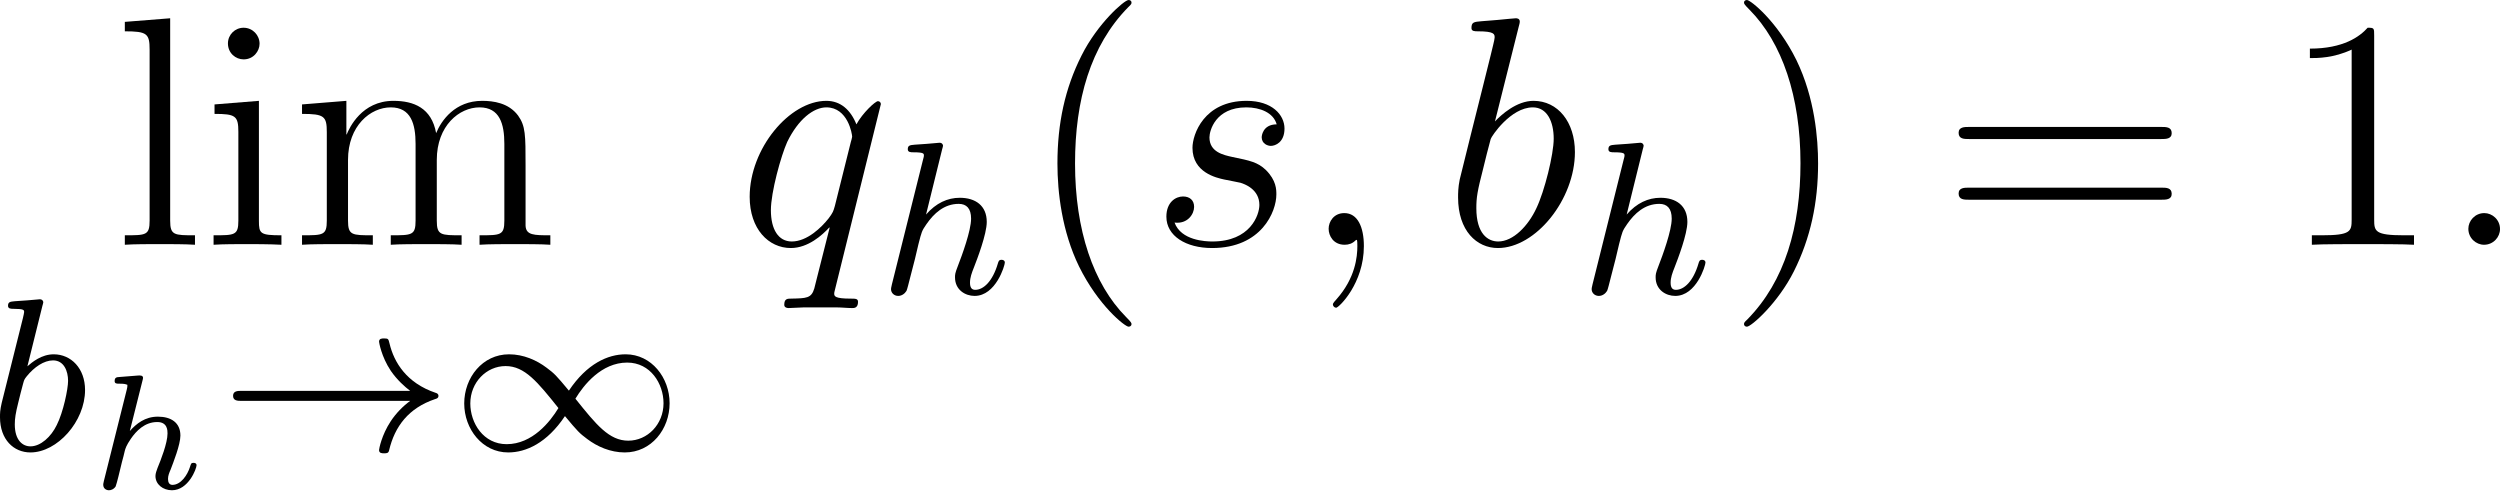
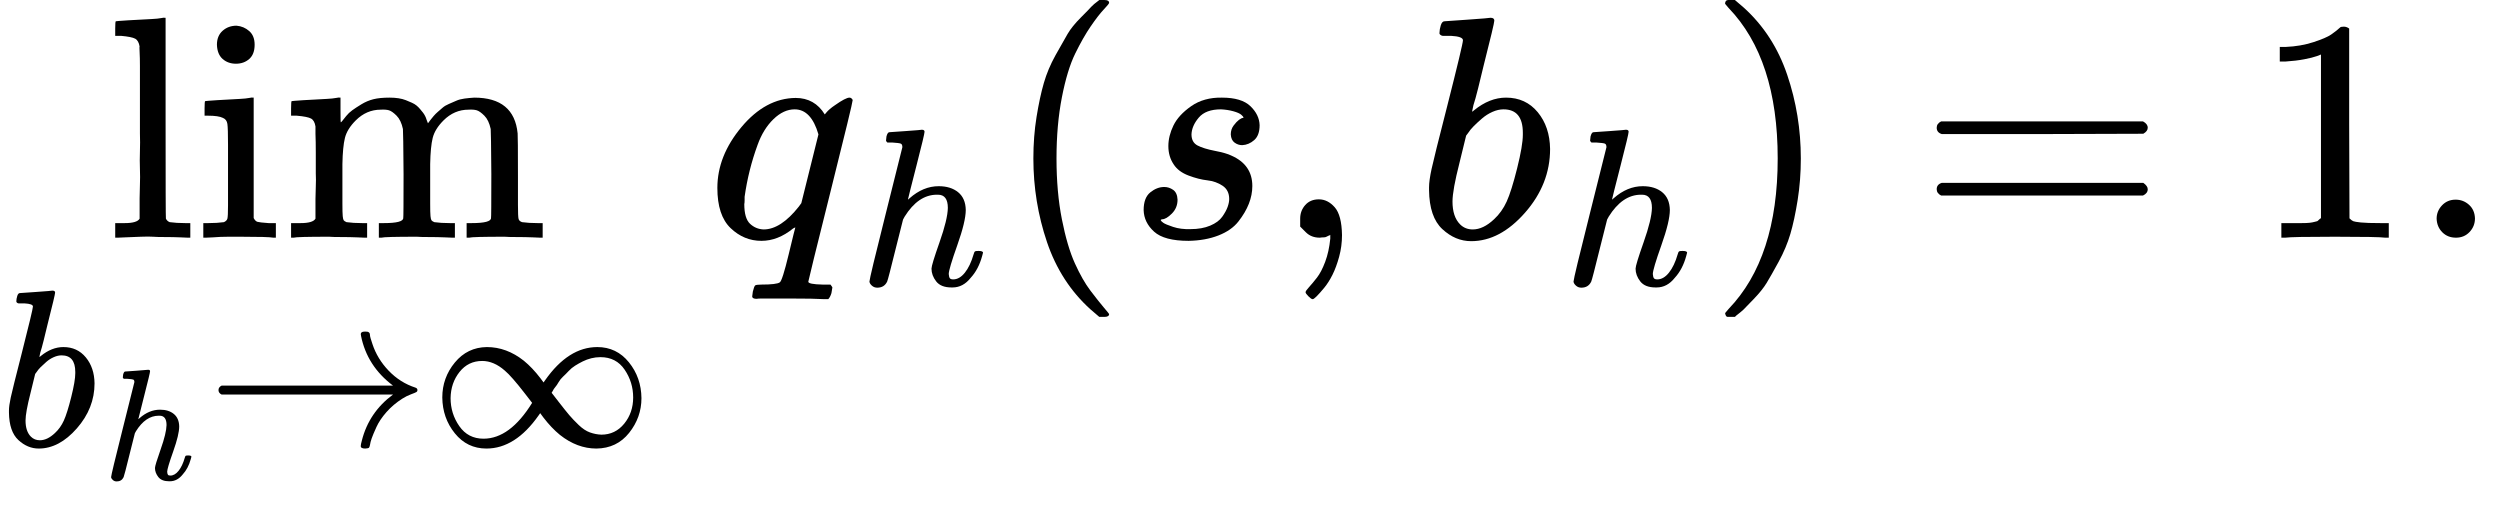
- <svg xmlns="http://www.w3.org/2000/svg" xmlns:xlink="http://www.w3.org/1999/xlink" version="1.1" width="103.488pt" height="20.294pt" viewBox="-.792 -.302 103.488 20.294">
-   <defs>
-     <path id="g3-58" d="M2.2-.574C2.2-.921 1.913-1.16 1.626-1.16C1.279-1.16 1.04-.873 1.04-.586C1.04-.239 1.327 0 1.614 0C1.961 0 2.2-.287 2.2-.574Z" />
-     <path id="g3-59" d="M2.331 .048C2.331-.646 2.104-1.16 1.614-1.16C1.231-1.16 1.04-.849 1.04-.586S1.219 0 1.626 0C1.781 0 1.913-.048 2.02-.155C2.044-.179 2.056-.179 2.068-.179C2.092-.179 2.092-.012 2.092 .048C2.092 .442 2.02 1.219 1.327 1.997C1.196 2.14 1.196 2.164 1.196 2.188C1.196 2.248 1.255 2.307 1.315 2.307C1.411 2.307 2.331 1.423 2.331 .048Z" />
-     <path id="g3-98" d="M2.762-7.998C2.774-8.046 2.798-8.118 2.798-8.177C2.798-8.297 2.678-8.297 2.654-8.297C2.642-8.297 2.212-8.261 1.997-8.237C1.793-8.225 1.614-8.201 1.399-8.189C1.112-8.165 1.028-8.153 1.028-7.938C1.028-7.819 1.148-7.819 1.267-7.819C1.877-7.819 1.877-7.711 1.877-7.592C1.877-7.508 1.781-7.161 1.733-6.946L1.447-5.798C1.327-5.32 .646-2.606 .598-2.391C.538-2.092 .538-1.889 .538-1.733C.538-.514 1.219 .12 1.997 .12C3.383 .12 4.818-1.662 4.818-3.395C4.818-4.495 4.196-5.272 3.3-5.272C2.678-5.272 2.116-4.758 1.889-4.519L2.762-7.998ZM2.008-.12C1.626-.12 1.207-.406 1.207-1.339C1.207-1.733 1.243-1.961 1.459-2.798C1.494-2.953 1.686-3.718 1.733-3.873C1.757-3.969 2.463-5.033 3.276-5.033C3.802-5.033 4.041-4.507 4.041-3.885C4.041-3.312 3.706-1.961 3.407-1.339C3.108-.693 2.558-.12 2.008-.12Z" />
-     <path id="g3-113" d="M5.272-5.153C5.272-5.212 5.224-5.26 5.165-5.26C5.069-5.26 4.603-4.83 4.376-4.411C4.16-4.949 3.79-5.272 3.276-5.272C1.925-5.272 .466-3.527 .466-1.757C.466-.574 1.16 .12 1.973 .12C2.606 .12 3.132-.359 3.383-.634L3.395-.622L2.941 1.172L2.833 1.602C2.726 1.961 2.546 1.961 1.985 1.973C1.853 1.973 1.733 1.973 1.733 2.2C1.733 2.283 1.805 2.319 1.889 2.319C2.056 2.319 2.271 2.295 2.439 2.295H3.658C3.838 2.295 4.041 2.319 4.22 2.319C4.292 2.319 4.435 2.319 4.435 2.092C4.435 1.973 4.34 1.973 4.16 1.973C3.599 1.973 3.563 1.889 3.563 1.793C3.563 1.733 3.575 1.722 3.61 1.566L5.272-5.153ZM3.587-1.423C3.527-1.219 3.527-1.196 3.359-.968C3.096-.634 2.57-.12 2.008-.12C1.518-.12 1.243-.562 1.243-1.267C1.243-1.925 1.614-3.264 1.841-3.766C2.248-4.603 2.809-5.033 3.276-5.033C4.065-5.033 4.22-4.053 4.22-3.957C4.22-3.945 4.184-3.79 4.172-3.766L3.587-1.423Z" />
-     <path id="g3-115" d="M2.726-2.391C2.929-2.355 3.252-2.283 3.324-2.271C3.479-2.224 4.017-2.032 4.017-1.459C4.017-1.088 3.682-.12 2.295-.12C2.044-.12 1.148-.155 .909-.813C1.387-.753 1.626-1.124 1.626-1.387C1.626-1.638 1.459-1.769 1.219-1.769C.956-1.769 .61-1.566 .61-1.028C.61-.323 1.327 .12 2.283 .12C4.101 .12 4.639-1.219 4.639-1.841C4.639-2.02 4.639-2.355 4.256-2.738C3.957-3.025 3.67-3.084 3.025-3.216C2.702-3.288 2.188-3.395 2.188-3.933C2.188-4.172 2.403-5.033 3.539-5.033C4.041-5.033 4.531-4.842 4.651-4.411C4.125-4.411 4.101-3.957 4.101-3.945C4.101-3.694 4.328-3.622 4.435-3.622C4.603-3.622 4.937-3.754 4.937-4.256S4.483-5.272 3.551-5.272C1.985-5.272 1.566-4.041 1.566-3.551C1.566-2.642 2.451-2.451 2.726-2.391Z" />
-     <path id="g1-104" d="M1.991-3.969C1.997-3.993 2.008-4.029 2.008-4.059C2.008-4.154 1.889-4.148 1.817-4.142L1.148-4.089C1.046-4.083 .968-4.077 .968-3.939C.968-3.844 1.046-3.844 1.136-3.844C1.315-3.844 1.357-3.832 1.435-3.802C1.435-3.73 1.435-3.718 1.411-3.622L.574-.281C.55-.185 .55-.155 .55-.143C.55 .006 .669 .06 .759 .06C.819 .06 .927 .036 1.004-.078C1.022-.12 1.076-.317 1.106-.442C1.136-.556 1.201-.831 1.237-.98C1.279-1.136 1.309-1.243 1.339-1.381C1.363-1.47 1.393-1.578 1.56-1.823C1.757-2.11 2.068-2.439 2.529-2.439C2.905-2.439 2.905-2.128 2.905-2.02C2.905-1.668 2.654-1.034 2.54-.759C2.505-.658 2.463-.562 2.463-.46C2.463-.155 2.738 .06 3.067 .06C3.67 .06 3.969-.729 3.969-.861C3.969-.873 3.963-.944 3.856-.944C3.772-.944 3.766-.915 3.73-.801C3.634-.49 3.389-.137 3.084-.137C2.971-.137 2.923-.227 2.923-.353C2.923-.472 2.965-.574 3.019-.699C3.108-.933 3.377-1.608 3.377-1.943C3.377-2.415 3.037-2.636 2.552-2.636C2.08-2.636 1.763-2.379 1.524-2.11L1.991-3.969Z" />
-     <path id="g4-40" d="M3.885 2.905C3.885 2.869 3.885 2.845 3.682 2.642C2.487 1.435 1.817-.538 1.817-2.977C1.817-5.296 2.379-7.293 3.766-8.703C3.885-8.811 3.885-8.835 3.885-8.871C3.885-8.942 3.826-8.966 3.778-8.966C3.622-8.966 2.642-8.106 2.056-6.934C1.447-5.727 1.172-4.447 1.172-2.977C1.172-1.913 1.339-.49 1.961 .789C2.666 2.224 3.646 3.001 3.778 3.001C3.826 3.001 3.885 2.977 3.885 2.905Z" />
-     <path id="g4-41" d="M3.371-2.977C3.371-3.885 3.252-5.368 2.582-6.755C1.877-8.189 .897-8.966 .765-8.966C.717-8.966 .658-8.942 .658-8.871C.658-8.835 .658-8.811 .861-8.608C2.056-7.4 2.726-5.428 2.726-2.989C2.726-.669 2.164 1.327 .777 2.738C.658 2.845 .658 2.869 .658 2.905C.658 2.977 .717 3.001 .765 3.001C.921 3.001 1.901 2.14 2.487 .968C3.096-.251 3.371-1.542 3.371-2.977Z" />
-     <path id="g4-49" d="M3.443-7.663C3.443-7.938 3.443-7.95 3.204-7.95C2.917-7.627 2.319-7.185 1.088-7.185V-6.838C1.363-6.838 1.961-6.838 2.618-7.149V-.921C2.618-.49 2.582-.347 1.53-.347H1.16V0C1.482-.024 2.642-.024 3.037-.024S4.579-.024 4.902 0V-.347H4.531C3.479-.347 3.443-.49 3.443-.921V-7.663Z" />
-     <path id="g4-61" d="M8.07-3.873C8.237-3.873 8.452-3.873 8.452-4.089C8.452-4.316 8.249-4.316 8.07-4.316H1.028C.861-4.316 .646-4.316 .646-4.101C.646-3.873 .849-3.873 1.028-3.873H8.07ZM8.07-1.65C8.237-1.65 8.452-1.65 8.452-1.865C8.452-2.092 8.249-2.092 8.07-2.092H1.028C.861-2.092 .646-2.092 .646-1.877C.646-1.65 .849-1.65 1.028-1.65H8.07Z" />
-     <path id="g4-105" d="M2.08-7.364C2.08-7.675 1.829-7.95 1.494-7.95C1.184-7.95 .921-7.699 .921-7.376C.921-7.018 1.207-6.791 1.494-6.791C1.865-6.791 2.08-7.101 2.08-7.364ZM.43-5.141V-4.794C1.196-4.794 1.303-4.722 1.303-4.136V-.885C1.303-.347 1.172-.347 .395-.347V0C.729-.024 1.303-.024 1.65-.024C1.781-.024 2.475-.024 2.881 0V-.347C2.104-.347 2.056-.406 2.056-.873V-5.272L.43-5.141Z" />
-     <path id="g4-108" d="M2.056-8.297L.395-8.165V-7.819C1.207-7.819 1.303-7.735 1.303-7.149V-.885C1.303-.347 1.172-.347 .395-.347V0C.729-.024 1.315-.024 1.674-.024S2.63-.024 2.965 0V-.347C2.2-.347 2.056-.347 2.056-.885V-8.297Z" />
-     <path id="g4-109" d="M8.572-2.905C8.572-4.017 8.572-4.352 8.297-4.734C7.95-5.2 7.388-5.272 6.982-5.272C5.99-5.272 5.487-4.555 5.296-4.089C5.129-5.009 4.483-5.272 3.73-5.272C2.57-5.272 2.116-4.28 2.02-4.041H2.008V-5.272L.383-5.141V-4.794C1.196-4.794 1.291-4.71 1.291-4.125V-.885C1.291-.347 1.16-.347 .383-.347V0C.693-.024 1.339-.024 1.674-.024C2.02-.024 2.666-.024 2.977 0V-.347C2.212-.347 2.068-.347 2.068-.885V-3.108C2.068-4.364 2.893-5.033 3.634-5.033S4.543-4.423 4.543-3.694V-.885C4.543-.347 4.411-.347 3.634-.347V0C3.945-.024 4.591-.024 4.926-.024C5.272-.024 5.918-.024 6.229 0V-.347C5.464-.347 5.32-.347 5.32-.885V-3.108C5.32-4.364 6.145-5.033 6.886-5.033S7.795-4.423 7.795-3.694V-.885C7.795-.347 7.663-.347 6.886-.347V0C7.197-.024 7.843-.024 8.177-.024C8.524-.024 9.17-.024 9.48 0V-.347C8.883-.347 8.584-.347 8.572-.705V-2.905Z" />
-     <path id="g0-33" d="M6.958-1.809C6.687-1.61 6.44-1.355 6.249-1.068C5.906-.55 5.818-.04 5.818-.008C5.818 .112 5.93 .112 6.001 .112C6.089 .112 6.161 .112 6.185 .008C6.392-.877 6.902-1.546 7.867-1.873C7.93-1.889 7.994-1.913 7.994-1.993S7.922-2.096 7.89-2.104C6.83-2.463 6.368-3.212 6.201-3.913C6.161-4.073 6.161-4.097 6.001-4.097C5.93-4.097 5.818-4.097 5.818-3.977C5.818-3.961 5.898-3.435 6.249-2.909C6.48-2.574 6.759-2.327 6.958-2.176H.773C.646-2.176 .47-2.176 .47-1.993S.646-1.809 .773-1.809H6.958Z" />
-     <path id="g0-49" d="M4.304-2.184C3.834-2.75 3.77-2.813 3.491-3.021C3.124-3.3 2.638-3.515 2.112-3.515C1.14-3.515 .47-2.662 .47-1.714C.47-.781 1.132 .08 2.08 .08C2.734 .08 3.499-.263 4.16-1.251C4.631-.685 4.694-.622 4.973-.414C5.34-.135 5.826 .08 6.352 .08C7.325 .08 7.994-.773 7.994-1.722C7.994-2.654 7.333-3.515 6.384-3.515C5.731-3.515 4.965-3.172 4.304-2.184ZM4.543-1.889C4.846-2.391 5.499-3.212 6.44-3.212C7.293-3.212 7.771-2.439 7.771-1.722C7.771-.948 7.181-.351 6.48-.351S5.308-.933 4.543-1.889ZM3.921-1.546C3.618-1.044 2.965-.223 2.024-.223C1.172-.223 .693-.996 .693-1.714C.693-2.487 1.283-3.084 1.985-3.084S3.156-2.503 3.921-1.546Z" />
-     <path id="g2-98" d="M1.945-5.292C1.953-5.308 1.977-5.412 1.977-5.42C1.977-5.46 1.945-5.531 1.849-5.531C1.817-5.531 1.57-5.507 1.387-5.491L.94-5.46C.765-5.444 .685-5.436 .685-5.292C.685-5.181 .797-5.181 .893-5.181C1.275-5.181 1.275-5.133 1.275-5.061C1.275-5.013 1.196-4.694 1.148-4.511L.454-1.737C.391-1.467 .391-1.347 .391-1.211C.391-.391 .893 .08 1.506 .08C2.487 .08 3.507-1.052 3.507-2.208C3.507-2.997 2.997-3.515 2.359-3.515C1.913-3.515 1.57-3.228 1.395-3.076L1.945-5.292ZM1.506-.143C1.219-.143 .933-.367 .933-.948C.933-1.164 .964-1.363 1.06-1.745C1.116-1.977 1.172-2.2 1.235-2.431C1.275-2.574 1.275-2.59 1.371-2.71C1.642-3.045 2-3.292 2.335-3.292C2.734-3.292 2.885-2.901 2.885-2.542C2.885-2.248 2.71-1.395 2.471-.925C2.264-.494 1.881-.143 1.506-.143Z" />
-     <path id="g2-104" d="M2.327-5.292C2.335-5.308 2.359-5.412 2.359-5.42C2.359-5.46 2.327-5.531 2.232-5.531C2.2-5.531 1.953-5.507 1.769-5.491L1.323-5.46C1.148-5.444 1.068-5.436 1.068-5.292C1.068-5.181 1.18-5.181 1.275-5.181C1.658-5.181 1.658-5.133 1.658-5.061C1.658-5.037 1.658-5.021 1.618-4.878L.486-.343C.454-.223 .454-.175 .454-.167C.454-.032 .566 .08 .717 .08C.845 .08 .956 0 1.02-.104C1.044-.151 1.108-.406 1.148-.566L1.331-1.275C1.355-1.395 1.435-1.698 1.459-1.817C1.578-2.279 1.578-2.295 1.753-2.55C2.024-2.941 2.399-3.292 2.933-3.292C3.22-3.292 3.387-3.124 3.387-2.75C3.387-2.311 3.053-1.403 2.901-1.012C2.798-.749 2.798-.701 2.798-.598C2.798-.143 3.172 .08 3.515 .08C4.296 .08 4.623-1.036 4.623-1.14C4.623-1.219 4.559-1.243 4.503-1.243C4.407-1.243 4.392-1.188 4.368-1.108C4.176-.454 3.842-.143 3.539-.143C3.411-.143 3.347-.223 3.347-.406S3.411-.765 3.491-.964C3.61-1.267 3.961-2.184 3.961-2.63C3.961-3.228 3.547-3.515 2.973-3.515C2.527-3.515 2.104-3.324 1.737-2.901L2.327-5.292Z" />
-   </defs>
-   <g id="page1" transform="matrix(1.13 0 0 1.13 -212.1067 -80.795)">
-     <use x="191.182" y="80.199" xlink:href="#g4-108" />
-     <use x="194.433" y="80.199" xlink:href="#g4-105" />
-     <use x="197.685" y="80.199" xlink:href="#g4-109" />
-     <use x="186.613" y="87.727" xlink:href="#g2-98" />
-     <use x="190.236" y="89.132" xlink:href="#g1-104" />
-     <use x="195.072" y="87.727" xlink:href="#g0-33" />
-     <use x="203.54" y="87.727" xlink:href="#g0-49" />
-     <use x="214.001" y="80.199" xlink:href="#g3-113" />
-     <use x="219.191" y="81.993" xlink:href="#g2-104" />
-     <use x="224.569" y="80.199" xlink:href="#g4-40" />
-     <use x="229.122" y="80.199" xlink:href="#g3-115" />
-     <use x="234.636" y="80.199" xlink:href="#g3-59" />
-     <use x="239.88" y="80.199" xlink:href="#g3-98" />
-     <use x="244.857" y="81.993" xlink:href="#g2-104" />
-     <use x="250.235" y="80.199" xlink:href="#g4-41" />
-     <use x="258.108" y="80.199" xlink:href="#g4-61" />
-     <use x="270.534" y="80.199" xlink:href="#g4-49" />
-     <use x="276.387" y="80.199" xlink:href="#g3-58" />
+ <svg xmlns="http://www.w3.org/2000/svg" style="vertical-align: -1.967ex;" width="17.85ex" height="3.664ex" role="img" focusable="false" viewBox="0 -750 7889.7 1619.3">
+   <g stroke="currentColor" fill="currentColor" stroke-width="0" transform="scale(1,-1)">
+     <g data-mml-node="math">
+       <g data-mml-node="munder">
+         <g data-mml-node="mo" transform="translate(337.6,0)">
+           <path data-c="6C" d="M42 46H56Q95 46 103 60V68Q103 77 103 91T103 124T104 167T104 217T104 272T104 329Q104 366 104 407T104 482T104 542T103 586T103 603Q100 622 89 628T44 637H26V660Q26 683 28 683L38 684Q48 685 67 686T104 688Q121 689 141 690T171 693T182 694H185V379Q185 62 186 60Q190 52 198 49Q219 46 247 46H263V0H255L232 1Q209 2 183 2T145 3T107 3T57 1L34 0H26V46H42Z" />
+           <path data-c="69" d="M69 609Q69 637 87 653T131 669Q154 667 171 652T188 609Q188 579 171 564T129 549Q104 549 87 564T69 609ZM247 0Q232 3 143 3Q132 3 106 3T56 1L34 0H26V46H42Q70 46 91 49Q100 53 102 60T104 102V205V293Q104 345 102 359T88 378Q74 385 41 385H30V408Q30 431 32 431L42 432Q52 433 70 434T106 436Q123 437 142 438T171 441T182 442H185V62Q190 52 197 50T232 46H255V0H247Z" transform="translate(278,0)" />
+           <path data-c="6D" d="M41 46H55Q94 46 102 60V68Q102 77 102 91T102 122T103 161T103 203Q103 234 103 269T102 328V351Q99 370 88 376T43 385H25V408Q25 431 27 431L37 432Q47 433 65 434T102 436Q119 437 138 438T167 441T178 442H181V402Q181 364 182 364T187 369T199 384T218 402T247 421T285 437Q305 442 336 442Q351 442 364 440T387 434T406 426T421 417T432 406T441 395T448 384T452 374T455 366L457 361L460 365Q463 369 466 373T475 384T488 397T503 410T523 422T546 432T572 439T603 442Q729 442 740 329Q741 322 741 190V104Q741 66 743 59T754 49Q775 46 803 46H819V0H811L788 1Q764 2 737 2T699 3Q596 3 587 0H579V46H595Q656 46 656 62Q657 64 657 200Q656 335 655 343Q649 371 635 385T611 402T585 404Q540 404 506 370Q479 343 472 315T464 232V168V108Q464 78 465 68T468 55T477 49Q498 46 526 46H542V0H534L510 1Q487 2 460 2T422 3Q319 3 310 0H302V46H318Q379 46 379 62Q380 64 380 200Q379 335 378 343Q372 371 358 385T334 402T308 404Q263 404 229 370Q202 343 195 315T187 232V168V108Q187 78 188 68T191 55T200 49Q221 46 249 46H265V0H257L234 1Q210 2 183 2T145 3Q42 3 33 0H25V46H41Z" transform="translate(556,0)" />
+         </g>
+         <g data-mml-node="TeXAtom" transform="translate(0,-657.7) scale(0.707)" data-mjx-texclass="ORD">
+           <g data-mml-node="msub">
+             <g data-mml-node="mi">
+               <path data-c="1D44F" d="M73 647Q73 657 77 670T89 683Q90 683 161 688T234 694Q246 694 246 685T212 542Q204 508 195 472T180 418L176 399Q176 396 182 402Q231 442 283 442Q345 442 383 396T422 280Q422 169 343 79T173 -11Q123 -11 82 27T40 150V159Q40 180 48 217T97 414Q147 611 147 623T109 637Q104 637 101 637H96Q86 637 83 637T76 640T73 647ZM336 325V331Q336 405 275 405Q258 405 240 397T207 376T181 352T163 330L157 322L136 236Q114 150 114 114Q114 66 138 42Q154 26 178 26Q211 26 245 58Q270 81 285 114T318 219Q336 291 336 325Z" />
+             </g>
+             <g data-mml-node="mi" transform="translate(462,-150) scale(0.707)">
+               <path data-c="210E" d="M137 683Q138 683 209 688T282 694Q294 694 294 685Q294 674 258 534Q220 386 220 383Q220 381 227 388Q288 442 357 442Q411 442 444 415T478 336Q478 285 440 178T402 50Q403 36 407 31T422 26Q450 26 474 56T513 138Q516 149 519 151T535 153Q555 153 555 145Q555 144 551 130Q535 71 500 33Q466 -10 419 -10H414Q367 -10 346 17T325 74Q325 90 361 192T398 345Q398 404 354 404H349Q266 404 205 306L198 293L164 158Q132 28 127 16Q114 -11 83 -11Q69 -11 59 -2T48 16Q48 30 121 320L195 616Q195 629 188 632T149 637H128Q122 643 122 645T124 664Q129 683 137 683Z" />
+             </g>
+           </g>
+           <g data-mml-node="mo" transform="translate(919.3,0)">
+             <path data-c="2192" d="M56 237T56 250T70 270H835Q719 357 692 493Q692 494 692 496T691 499Q691 511 708 511H711Q720 511 723 510T729 506T732 497T735 481T743 456Q765 389 816 336T935 261Q944 258 944 250Q944 244 939 241T915 231T877 212Q836 186 806 152T761 85T740 35T732 4Q730 -6 727 -8T711 -11Q691 -11 691 0Q691 7 696 25Q728 151 835 230H70Q56 237 56 250Z" />
+           </g>
+           <g data-mml-node="mi" transform="translate(1919.3,0)">
+             <path data-c="221E" d="M55 217Q55 305 111 373T254 442Q342 442 419 381Q457 350 493 303L507 284L514 294Q618 442 747 442Q833 442 888 374T944 214Q944 128 889 59T743 -11Q657 -11 580 50Q542 81 506 128L492 147L485 137Q381 -11 252 -11Q166 -11 111 57T55 217ZM907 217Q907 285 869 341T761 397Q740 397 720 392T682 378T648 359T619 335T594 310T574 285T559 263T548 246L543 238L574 198Q605 158 622 138T664 94T714 61T765 51Q827 51 867 100T907 217ZM92 214Q92 145 131 89T239 33Q357 33 456 193L425 233Q364 312 334 337Q285 380 233 380Q171 380 132 331T92 214Z" />
+           </g>
+         </g>
+       </g>
+       <g data-mml-node="msub" transform="translate(2230.9,0)">
+         <g data-mml-node="mi">
+           <path data-c="1D45E" d="M33 157Q33 258 109 349T280 441Q340 441 372 389Q373 390 377 395T388 406T404 418Q438 442 450 442Q454 442 457 439T460 434Q460 425 391 149Q320 -135 320 -139Q320 -147 365 -148H390Q396 -156 396 -157T393 -175Q389 -188 383 -194H370Q339 -192 262 -192Q234 -192 211 -192T174 -192T157 -193Q143 -193 143 -185Q143 -182 145 -170Q149 -154 152 -151T172 -148Q220 -148 230 -141Q238 -136 258 -53T279 32Q279 33 272 29Q224 -10 172 -10Q117 -10 75 30T33 157ZM352 326Q329 405 277 405Q242 405 210 374T160 293Q131 214 119 129Q119 126 119 118T118 106Q118 61 136 44T179 26Q233 26 290 98L298 109L352 326Z" />
+         </g>
+         <g data-mml-node="mi" transform="translate(479,-150) scale(0.707)">
+           <path data-c="210E" d="M137 683Q138 683 209 688T282 694Q294 694 294 685Q294 674 258 534Q220 386 220 383Q220 381 227 388Q288 442 357 442Q411 442 444 415T478 336Q478 285 440 178T402 50Q403 36 407 31T422 26Q450 26 474 56T513 138Q516 149 519 151T535 153Q555 153 555 145Q555 144 551 130Q535 71 500 33Q466 -10 419 -10H414Q367 -10 346 17T325 74Q325 90 361 192T398 345Q398 404 354 404H349Q266 404 205 306L198 293L164 158Q132 28 127 16Q114 -11 83 -11Q69 -11 59 -2T48 16Q48 30 121 320L195 616Q195 629 188 632T149 637H128Q122 643 122 645T124 664Q129 683 137 683Z" />
+         </g>
+       </g>
+       <g data-mml-node="mo" transform="translate(3167.2,0)">
+         <path data-c="28" d="M94 250Q94 319 104 381T127 488T164 576T202 643T244 695T277 729T302 750H315H319Q333 750 333 741Q333 738 316 720T275 667T226 581T184 443T167 250T184 58T225 -81T274 -167T316 -220T333 -241Q333 -250 318 -250H315H302L274 -226Q180 -141 137 -14T94 250Z" />
+       </g>
+       <g data-mml-node="mi" transform="translate(3556.2,0)">
+         <path data-c="1D460" d="M131 289Q131 321 147 354T203 415T300 442Q362 442 390 415T419 355Q419 323 402 308T364 292Q351 292 340 300T328 326Q328 342 337 354T354 372T367 378Q368 378 368 379Q368 382 361 388T336 399T297 405Q249 405 227 379T204 326Q204 301 223 291T278 274T330 259Q396 230 396 163Q396 135 385 107T352 51T289 7T195 -10Q118 -10 86 19T53 87Q53 126 74 143T118 160Q133 160 146 151T160 120Q160 94 142 76T111 58Q109 57 108 57T107 55Q108 52 115 47T146 34T201 27Q237 27 263 38T301 66T318 97T323 122Q323 150 302 164T254 181T195 196T148 231Q131 256 131 289Z" />
+       </g>
+       <g data-mml-node="mo" transform="translate(4025.2,0)">
+         <path data-c="2C" d="M78 35T78 60T94 103T137 121Q165 121 187 96T210 8Q210 -27 201 -60T180 -117T154 -158T130 -185T117 -194Q113 -194 104 -185T95 -172Q95 -168 106 -156T131 -126T157 -76T173 -3V9L172 8Q170 7 167 6T161 3T152 1T140 0Q113 0 96 17Z" />
+       </g>
+       <g data-mml-node="msub" transform="translate(4469.9,0)">
+         <g data-mml-node="mi">
+           <path data-c="1D44F" d="M73 647Q73 657 77 670T89 683Q90 683 161 688T234 694Q246 694 246 685T212 542Q204 508 195 472T180 418L176 399Q176 396 182 402Q231 442 283 442Q345 442 383 396T422 280Q422 169 343 79T173 -11Q123 -11 82 27T40 150V159Q40 180 48 217T97 414Q147 611 147 623T109 637Q104 637 101 637H96Q86 637 83 637T76 640T73 647ZM336 325V331Q336 405 275 405Q258 405 240 397T207 376T181 352T163 330L157 322L136 236Q114 150 114 114Q114 66 138 42Q154 26 178 26Q211 26 245 58Q270 81 285 114T318 219Q336 291 336 325Z" />
+         </g>
+         <g data-mml-node="mi" transform="translate(462,-150) scale(0.707)">
+           <path data-c="210E" d="M137 683Q138 683 209 688T282 694Q294 694 294 685Q294 674 258 534Q220 386 220 383Q220 381 227 388Q288 442 357 442Q411 442 444 415T478 336Q478 285 440 178T402 50Q403 36 407 31T422 26Q450 26 474 56T513 138Q516 149 519 151T535 153Q555 153 555 145Q555 144 551 130Q535 71 500 33Q466 -10 419 -10H414Q367 -10 346 17T325 74Q325 90 361 192T398 345Q398 404 354 404H349Q266 404 205 306L198 293L164 158Q132 28 127 16Q114 -11 83 -11Q69 -11 59 -2T48 16Q48 30 121 320L195 616Q195 629 188 632T149 637H128Q122 643 122 645T124 664Q129 683 137 683Z" />
+         </g>
+       </g>
+       <g data-mml-node="mo" transform="translate(5389.2,0)">
+         <path data-c="29" d="M60 749L64 750Q69 750 74 750H86L114 726Q208 641 251 514T294 250Q294 182 284 119T261 12T224 -76T186 -143T145 -194T113 -227T90 -246Q87 -249 86 -250H74Q66 -250 63 -250T58 -247T55 -238Q56 -237 66 -225Q221 -64 221 250T66 725Q56 737 55 738Q55 746 60 749Z" />
+       </g>
+       <g data-mml-node="mo" transform="translate(6056,0)">
+         <path data-c="3D" d="M56 347Q56 360 70 367H707Q722 359 722 347Q722 336 708 328L390 327H72Q56 332 56 347ZM56 153Q56 168 72 173H708Q722 163 722 153Q722 140 707 133H70Q56 140 56 153Z" />
+       </g>
+       <g data-mml-node="mn" transform="translate(7111.7,0)">
+         <path data-c="31" d="M213 578L200 573Q186 568 160 563T102 556H83V602H102Q149 604 189 617T245 641T273 663Q275 666 285 666Q294 666 302 660V361L303 61Q310 54 315 52T339 48T401 46H427V0H416Q395 3 257 3Q121 3 100 0H88V46H114Q136 46 152 46T177 47T193 50T201 52T207 57T213 61V578Z" />
+         <path data-c="2E" d="M78 60Q78 84 95 102T138 120Q162 120 180 104T199 61Q199 36 182 18T139 0T96 17T78 60Z" transform="translate(500,0)" />
+       </g>
+     </g>
  </g>
</svg>
